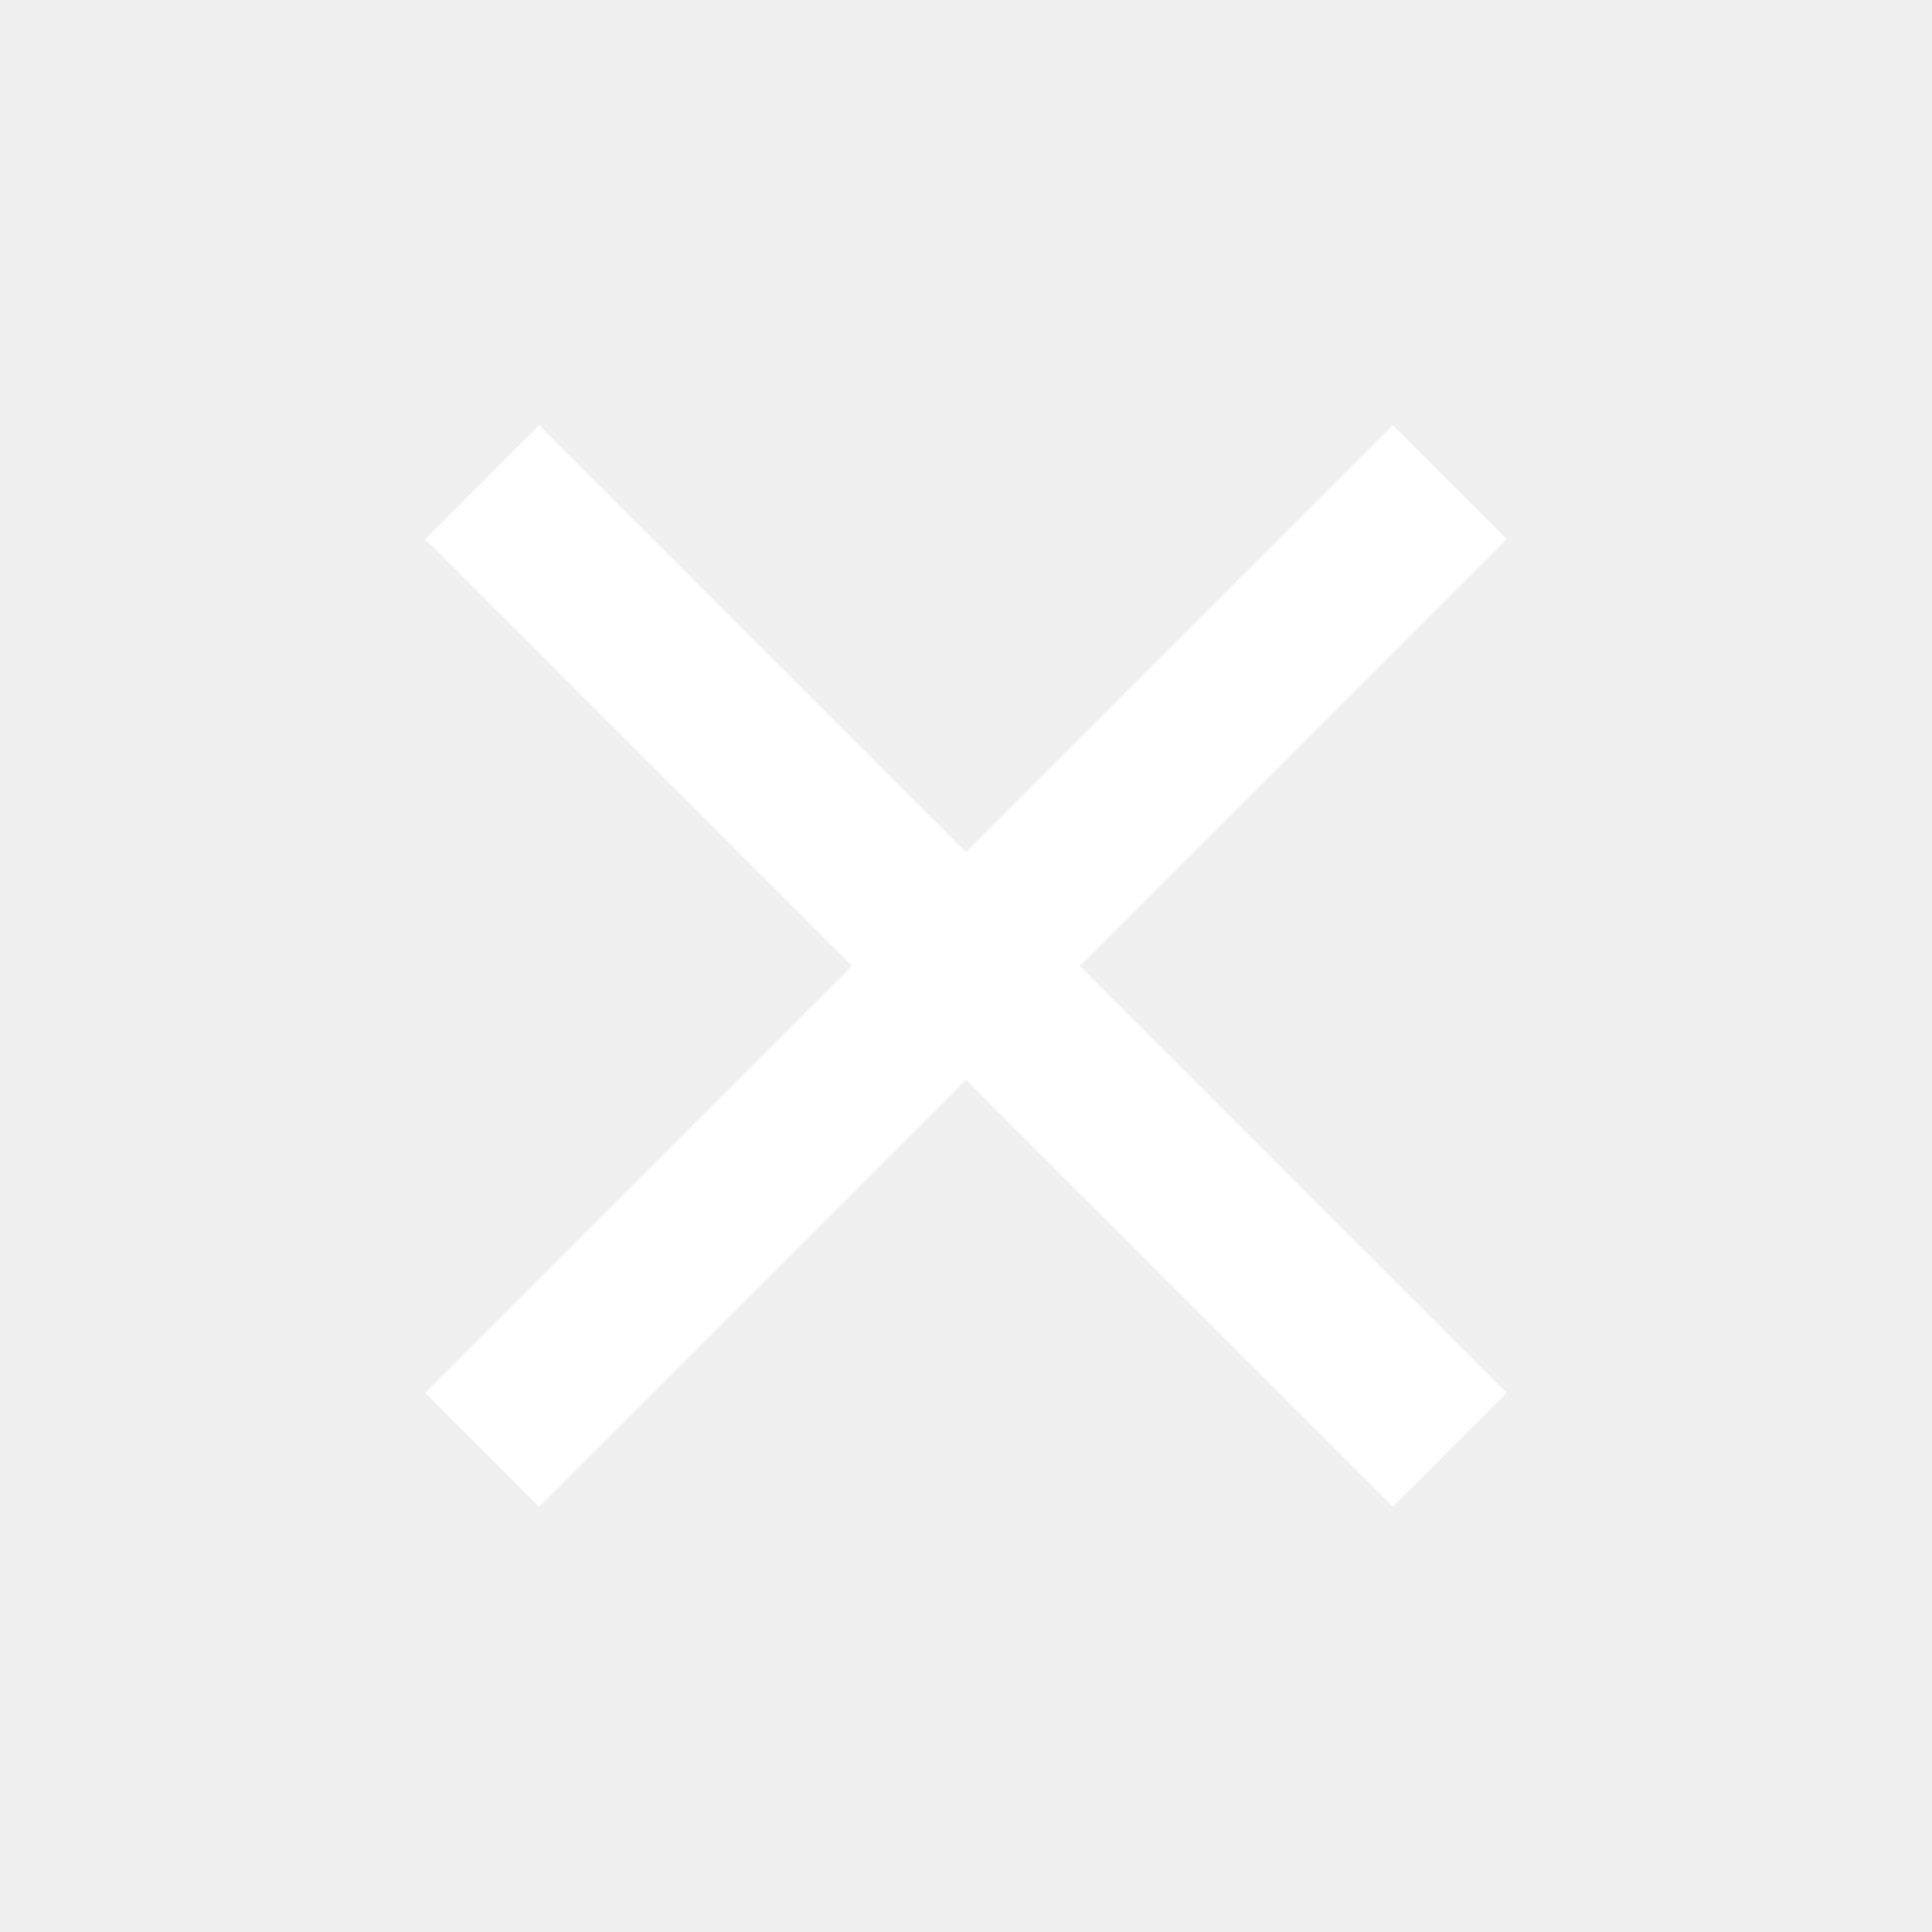
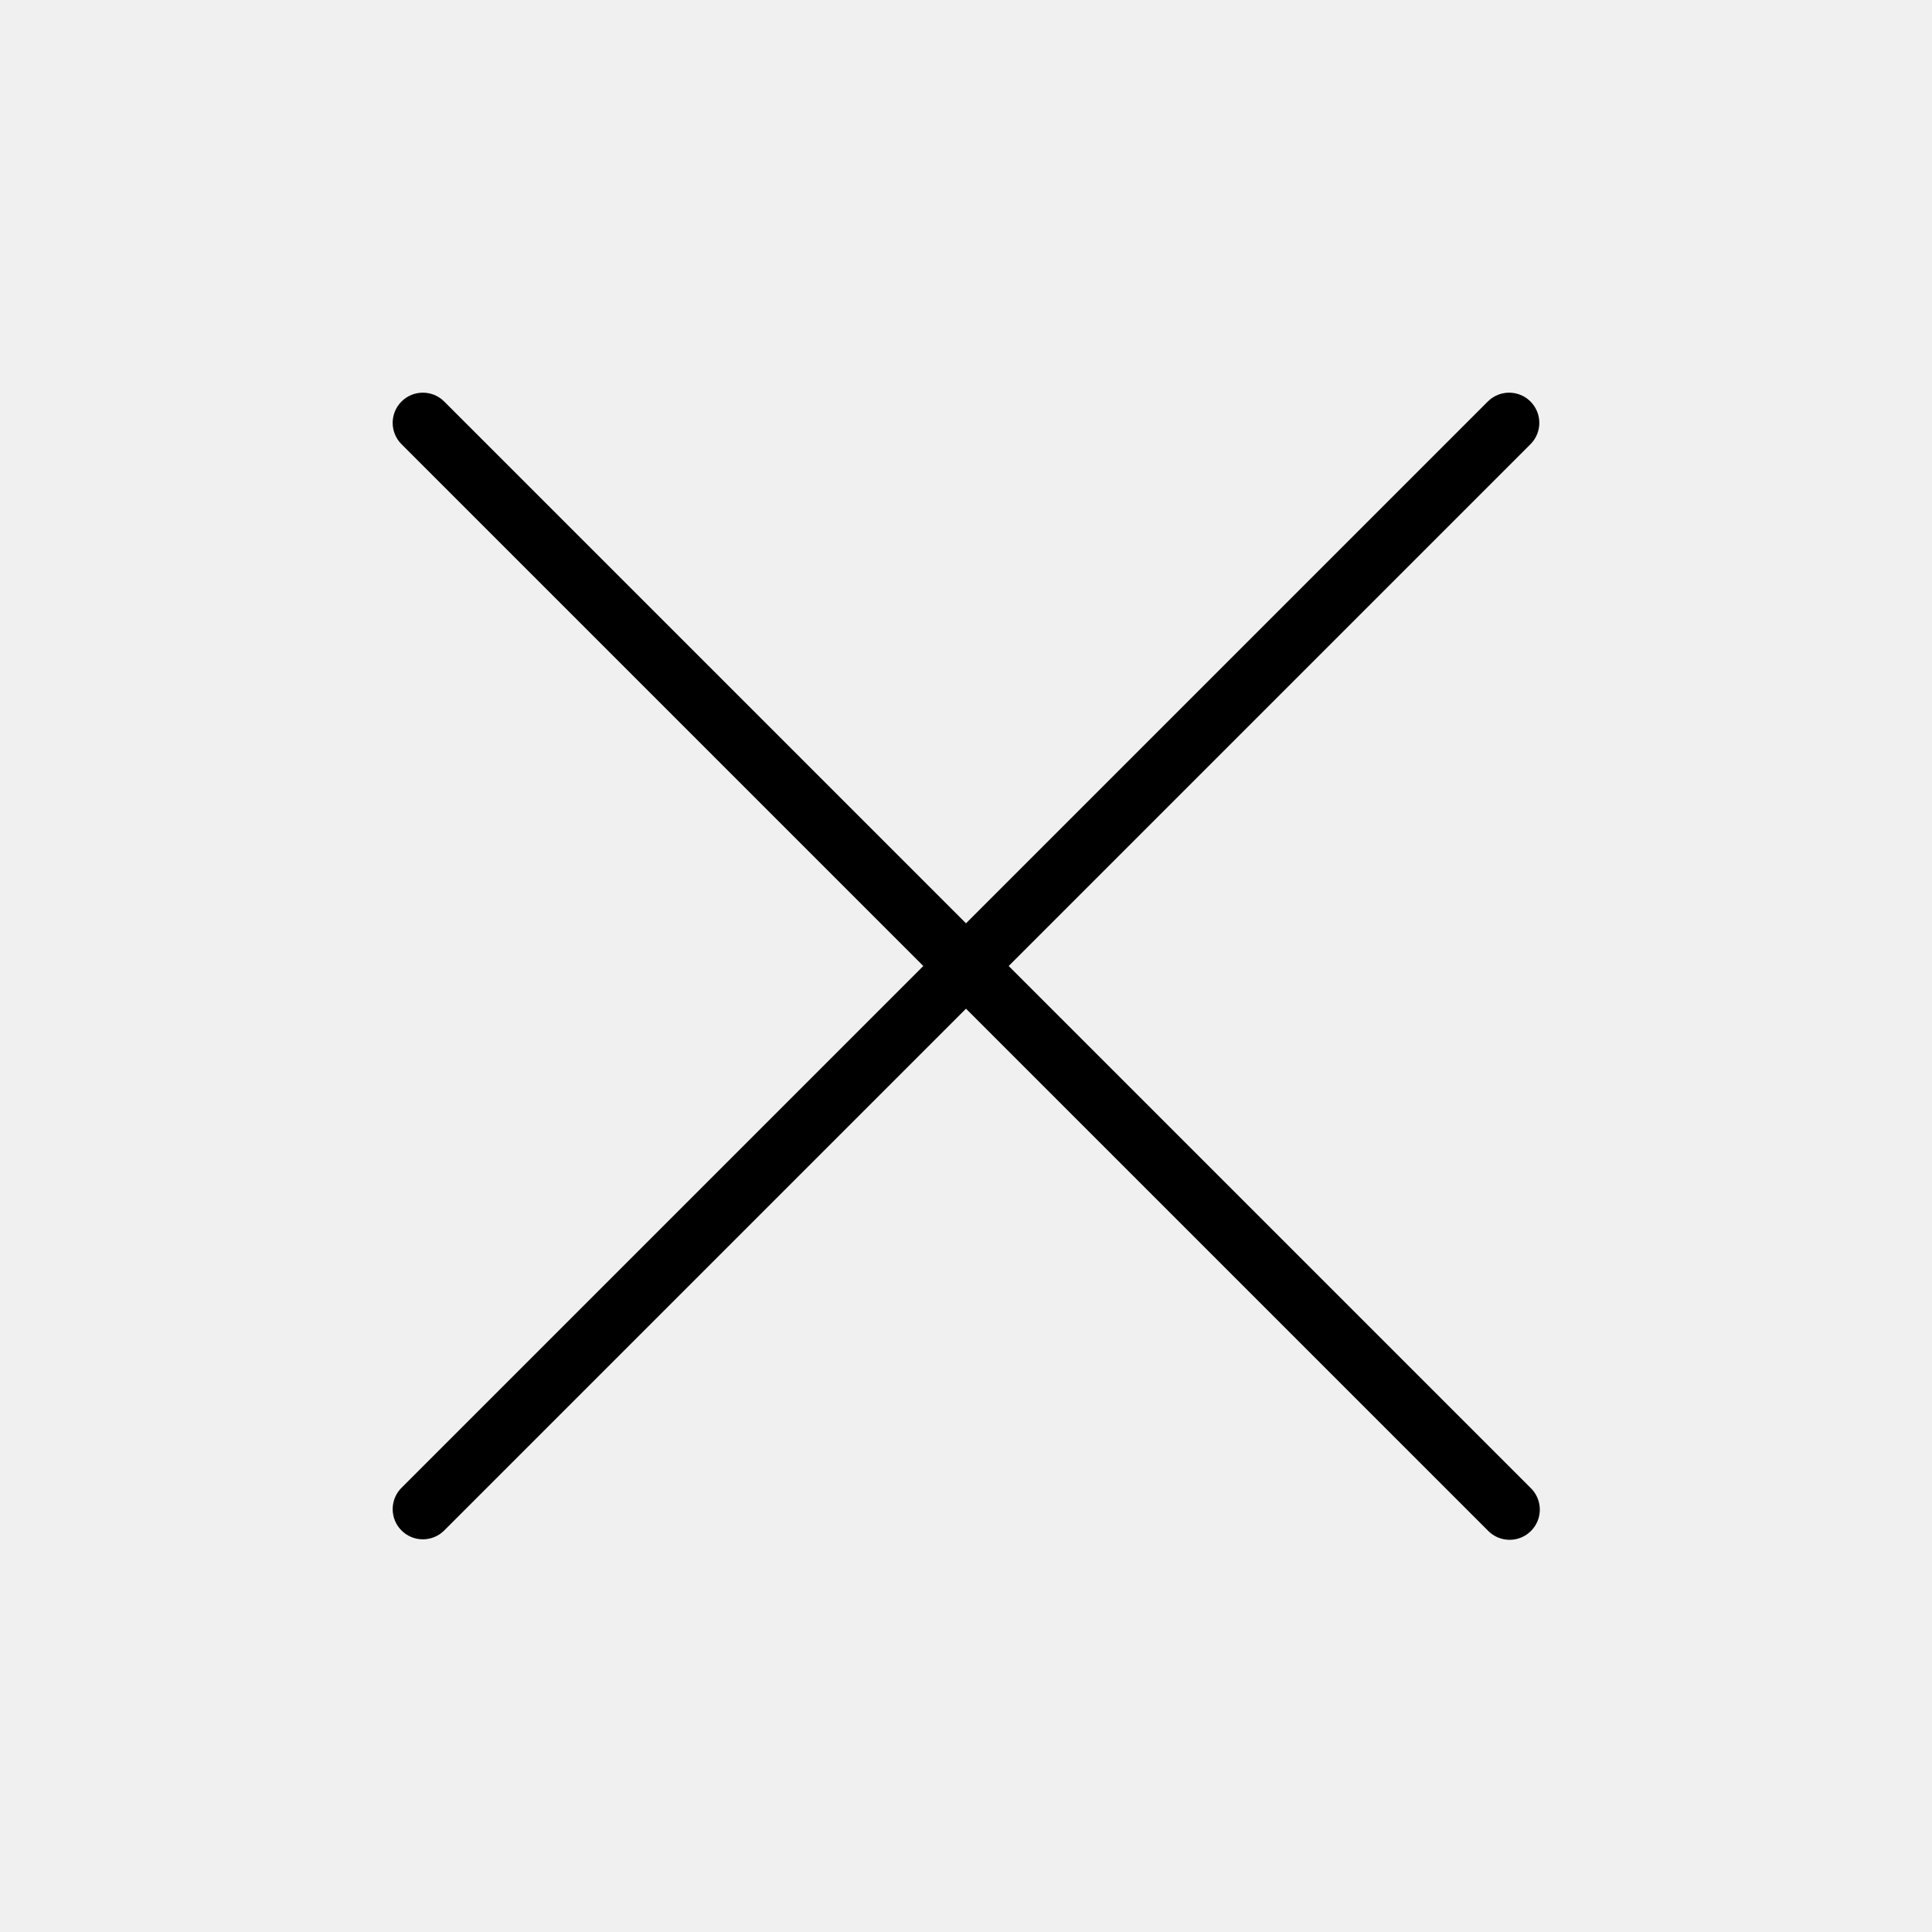
- <svg xmlns="http://www.w3.org/2000/svg" version="1.1" x="0px" y="0px" width="24px" height="24px" viewBox="0 0 24 24" style="enable-background:new 0 0 24 24;" xml:space="preserve" id="svg2">
-   <defs id="defs10" />
-   <g id="Icons" style="opacity:1;fill:#ffffff">
-     <g id="close" style="fill:#ffffff">
-       <polygon id="x" style="fill-rule:evenodd;clip-rule:evenodd;fill:#ffffff" points="18.717,6.697 17.303,5.283 12,10.586 6.697,5.283    5.283,6.697 10.586,12 5.283,17.303 6.697,18.717 12,13.414 17.303,18.717 18.717,17.303 13.414,12   " />
-     </g>
-   </g>
-   <g id="Guides" style="display:none;" />
+ <svg xmlns="http://www.w3.org/2000/svg" fill="#000000" width="800px" height="800px" viewBox="0 0 256 256" id="Flat">
+   <path d="M202.829,197.172a4,4,0,1,1-5.657,5.656L128,133.657,58.829,202.828a4,4,0,0,1-5.657-5.656L122.343,128,53.171,58.828a4,4,0,0,1,5.657-5.656L128,122.343l69.171-69.171a4,4,0,0,1,5.657,5.656L133.657,128Z" />
</svg>
